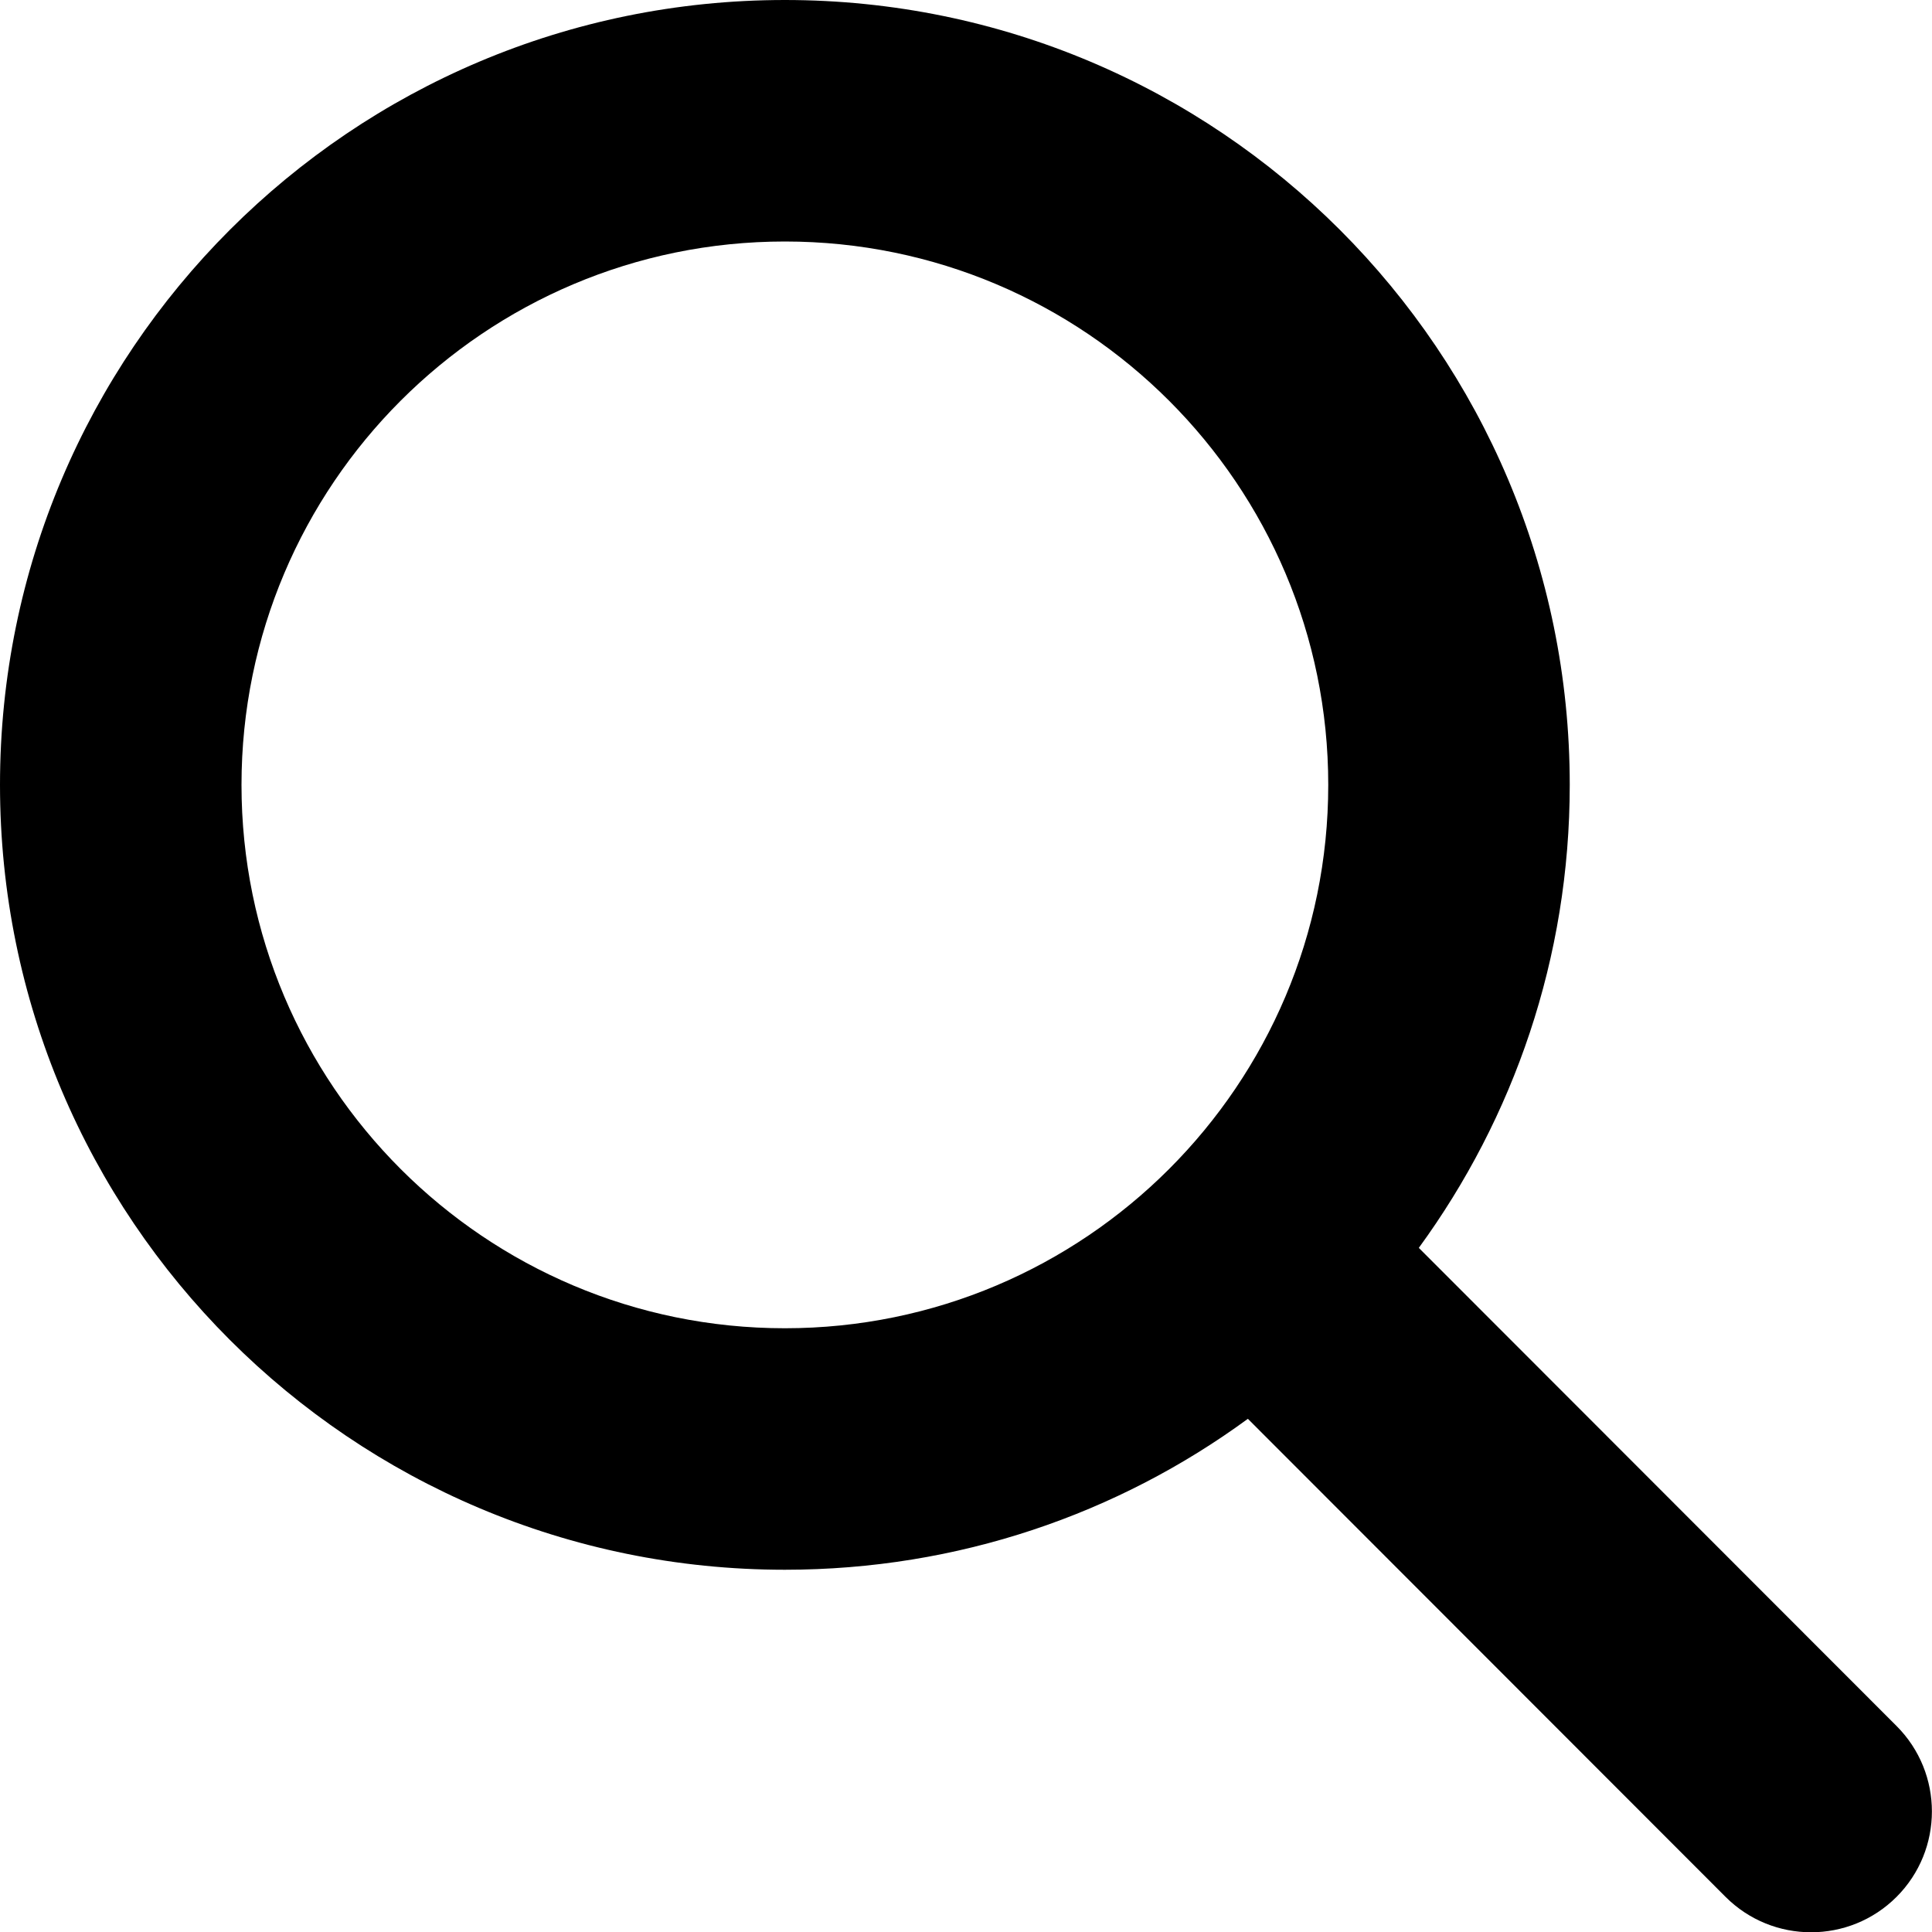
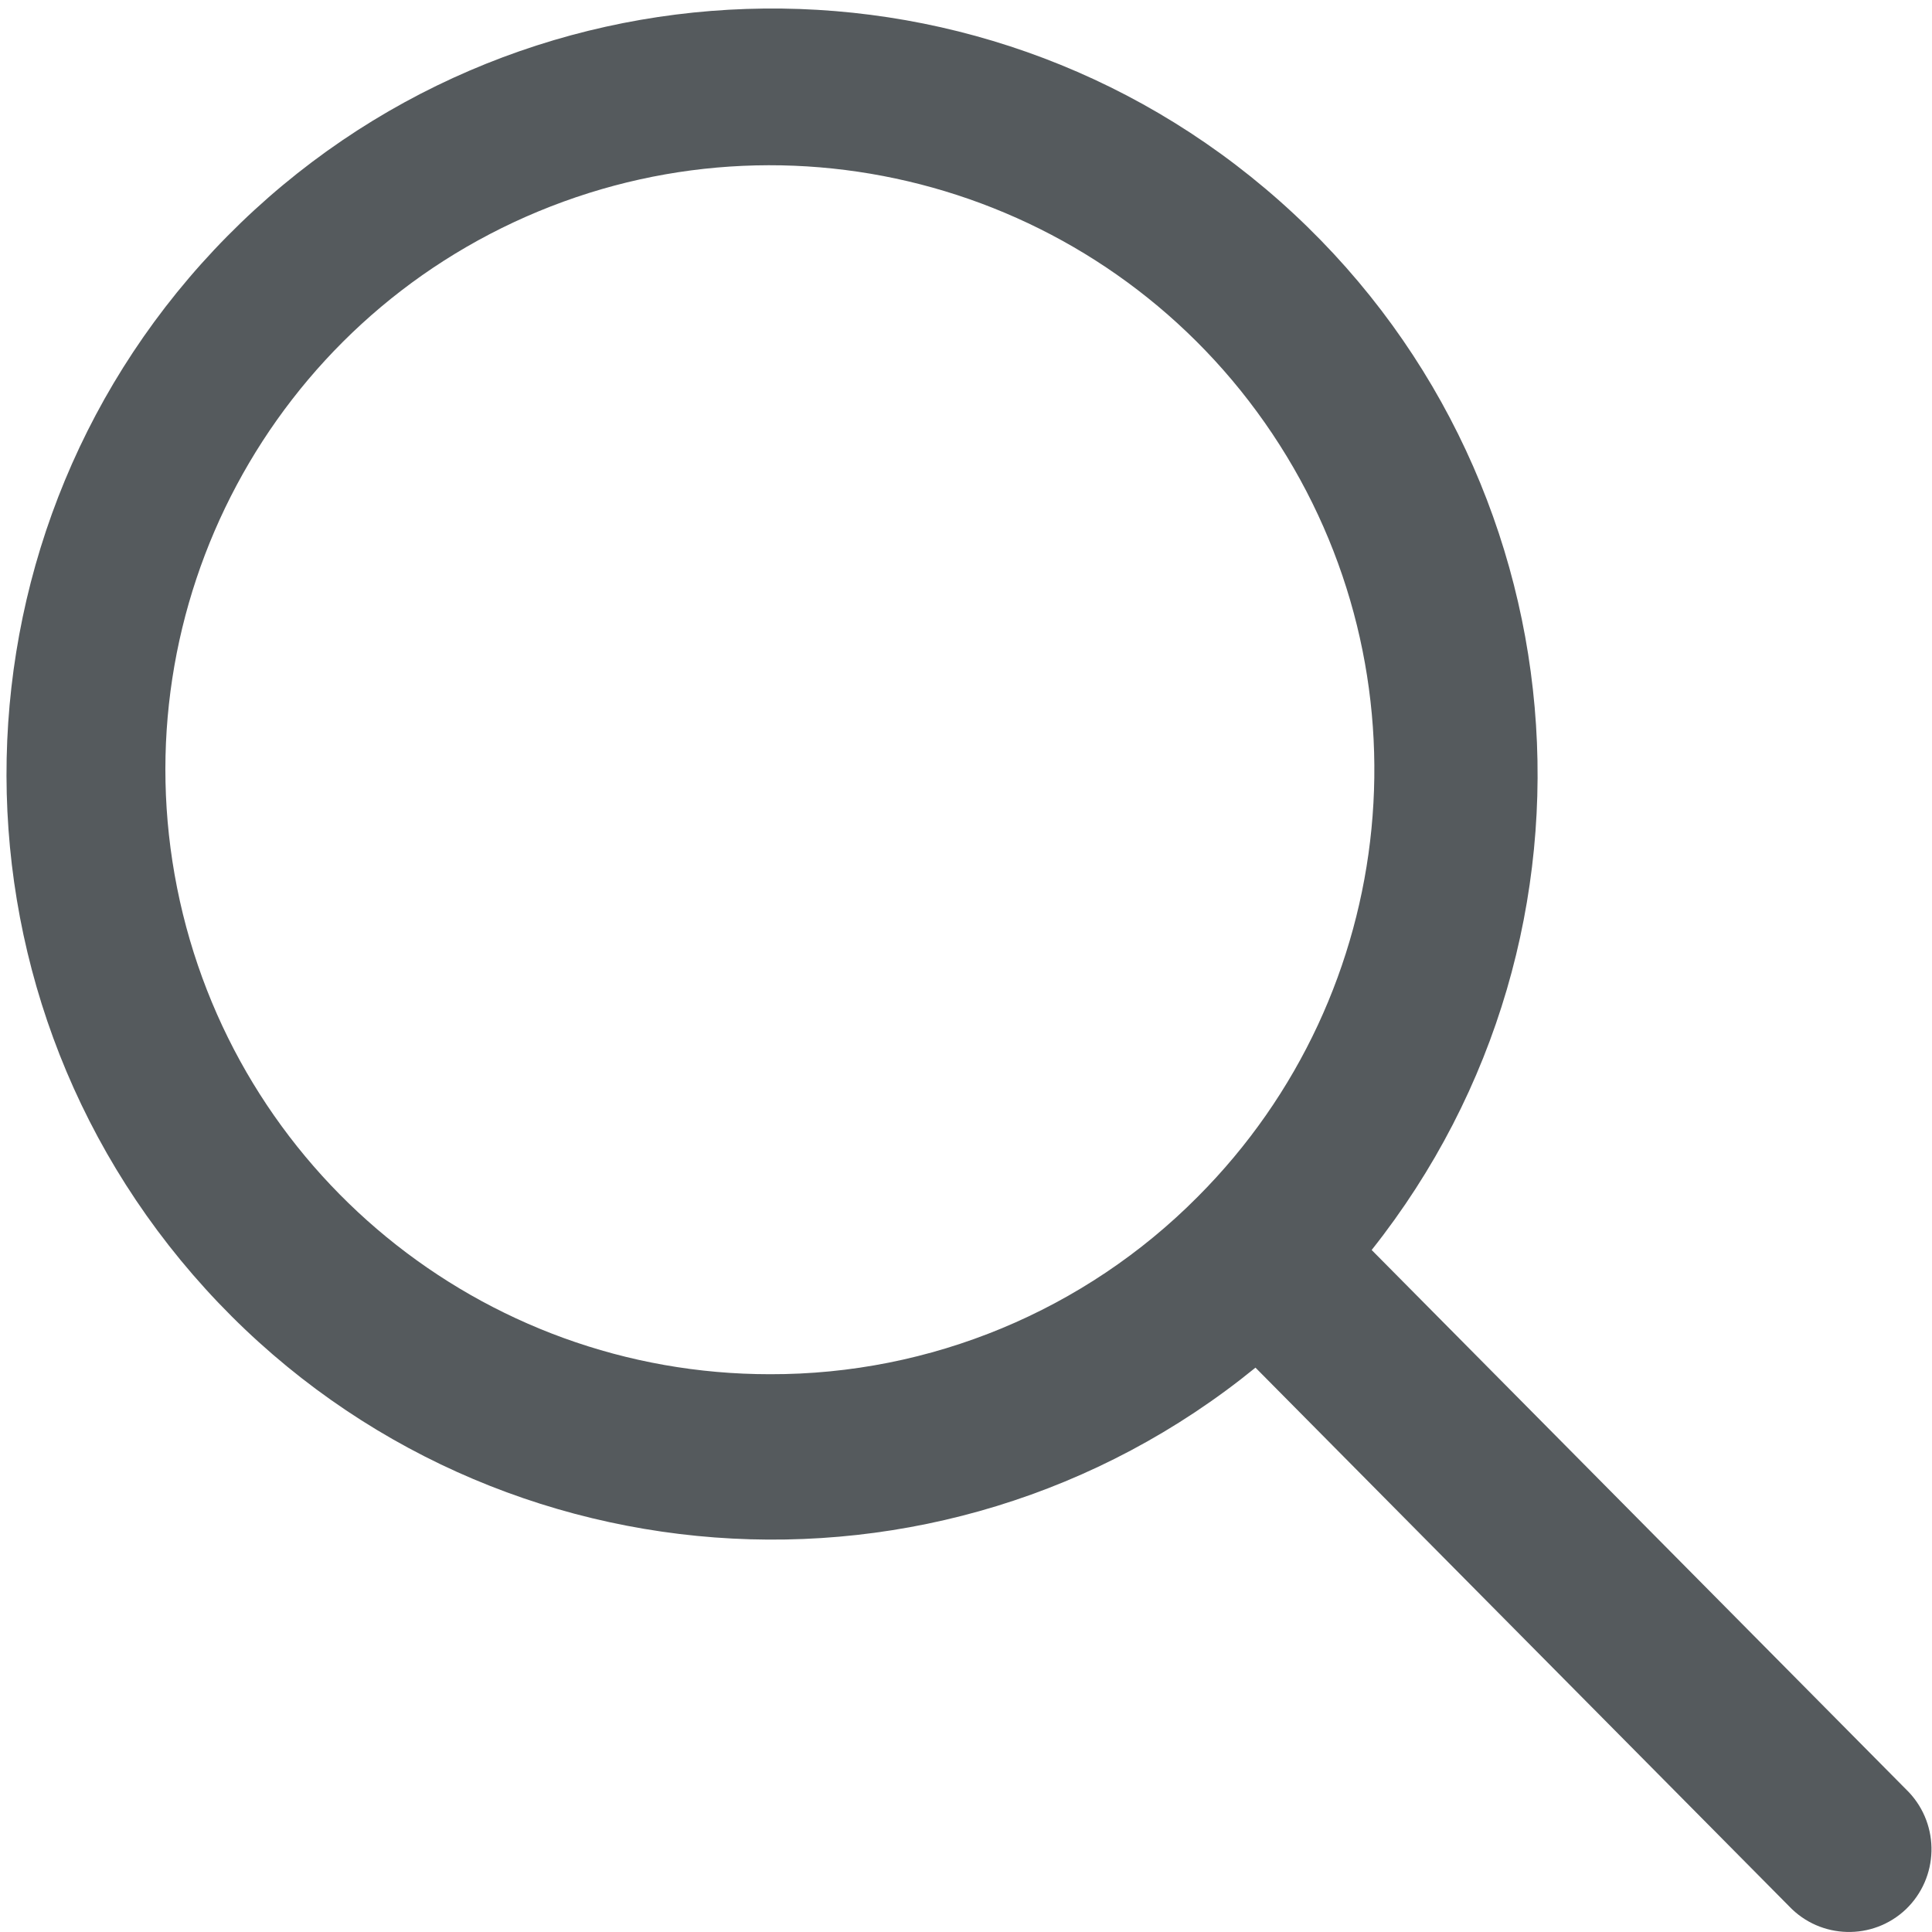
- <svg xmlns="http://www.w3.org/2000/svg" viewBox="0 0 512 512">
-   <path d="M416 208c0 45.9-14.9 88.3-40 122.7L502.6 457.4c12.5 12.5 12.5 32.8 0 45.3s-32.8 12.5-45.3 0L330.7 376c-34.4 25.2-76.8 40-122.7 40C93.1 416 0 322.9 0 208S93.1 0 208 0S416 93.1 416 208zM208 352c79.5 0 144-64.5 144-144s-64.5-144-144-144S64 128.5 64 208s64.5 144 144 144z" />
+ <svg xmlns="http://www.w3.org/2000/svg" id="Icon_ionic-ios-search" data-name="Icon ionic-ios-search" width="19.7" height="19.705" viewBox="0 0 19.7 19.705">
+   <path id="Icon_ionic-ios-search-2" data-name="Icon ionic-ios-search" d="M23.969,22.772l-5.479-5.53a7.808,7.808,0,1,0-1.185,1.2l5.443,5.494a.843.843,0,0,0,1.19.031A.849.849,0,0,0,23.969,22.772ZM12.354,18.509A6.165,6.165,0,1,1,16.715,16.7,6.127,6.127,0,0,1,12.354,18.509Z" transform="translate(-4.5 -4.493)" fill="#555a5d" />
</svg>
